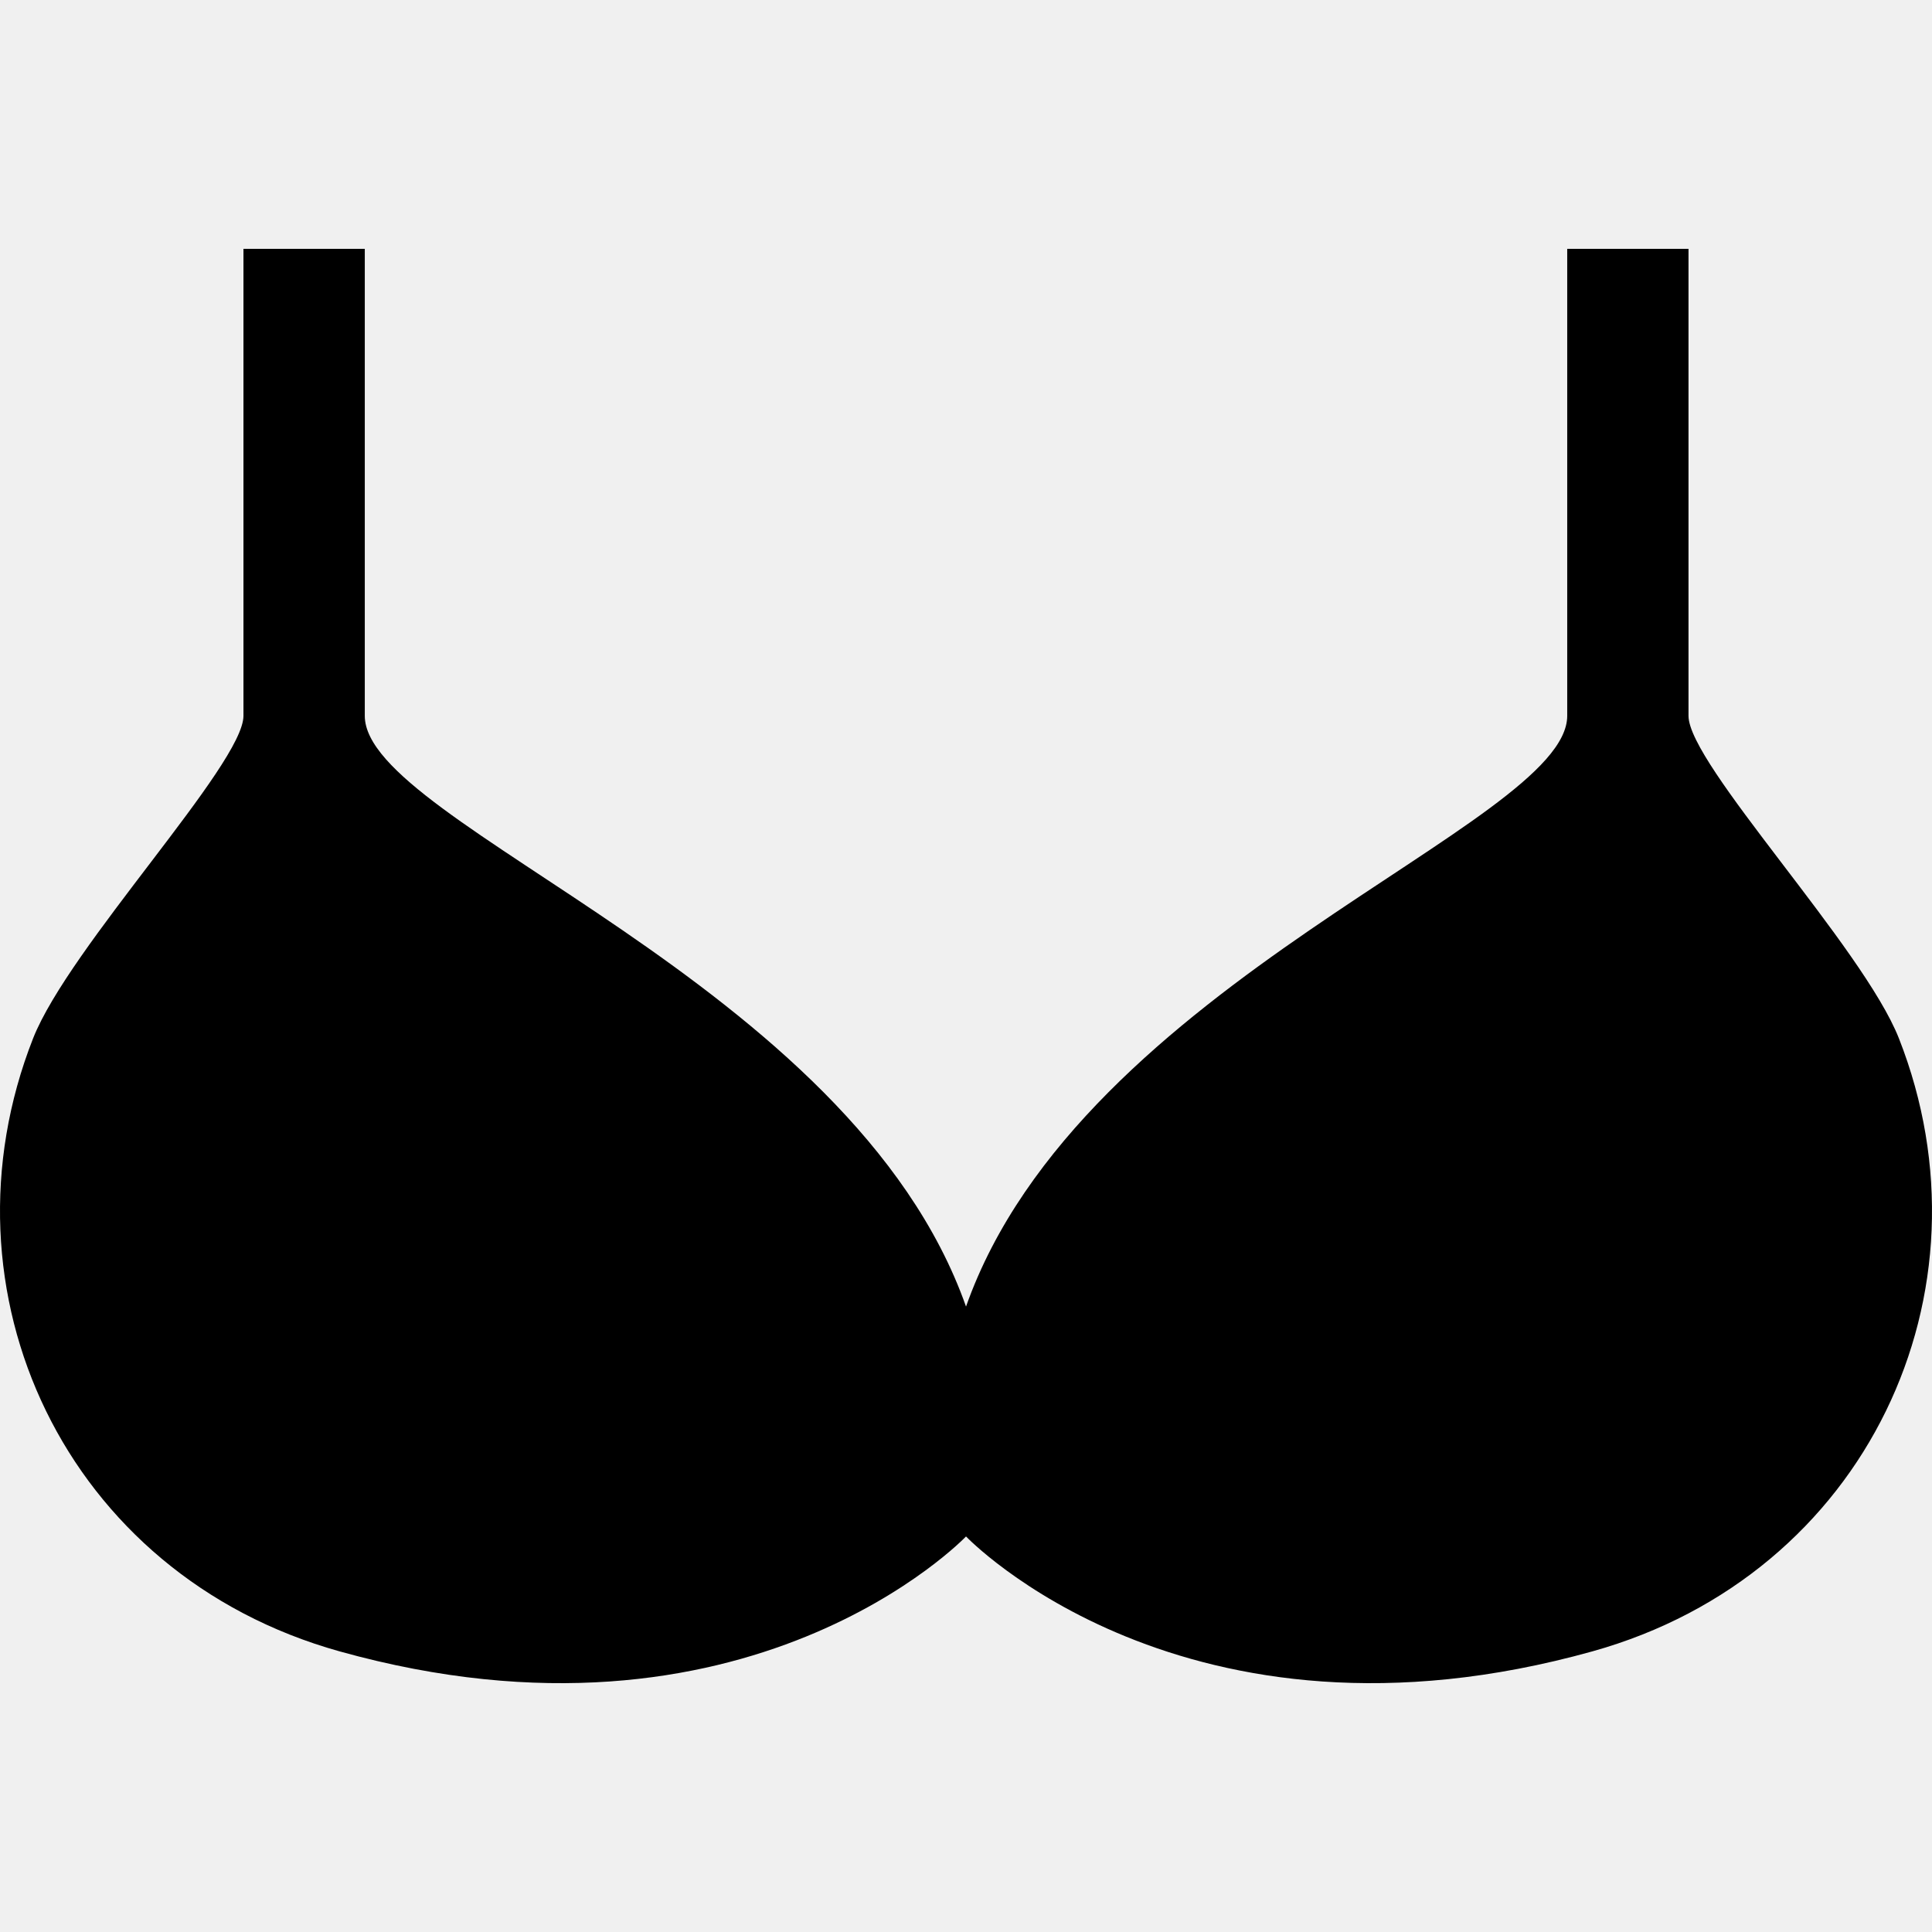
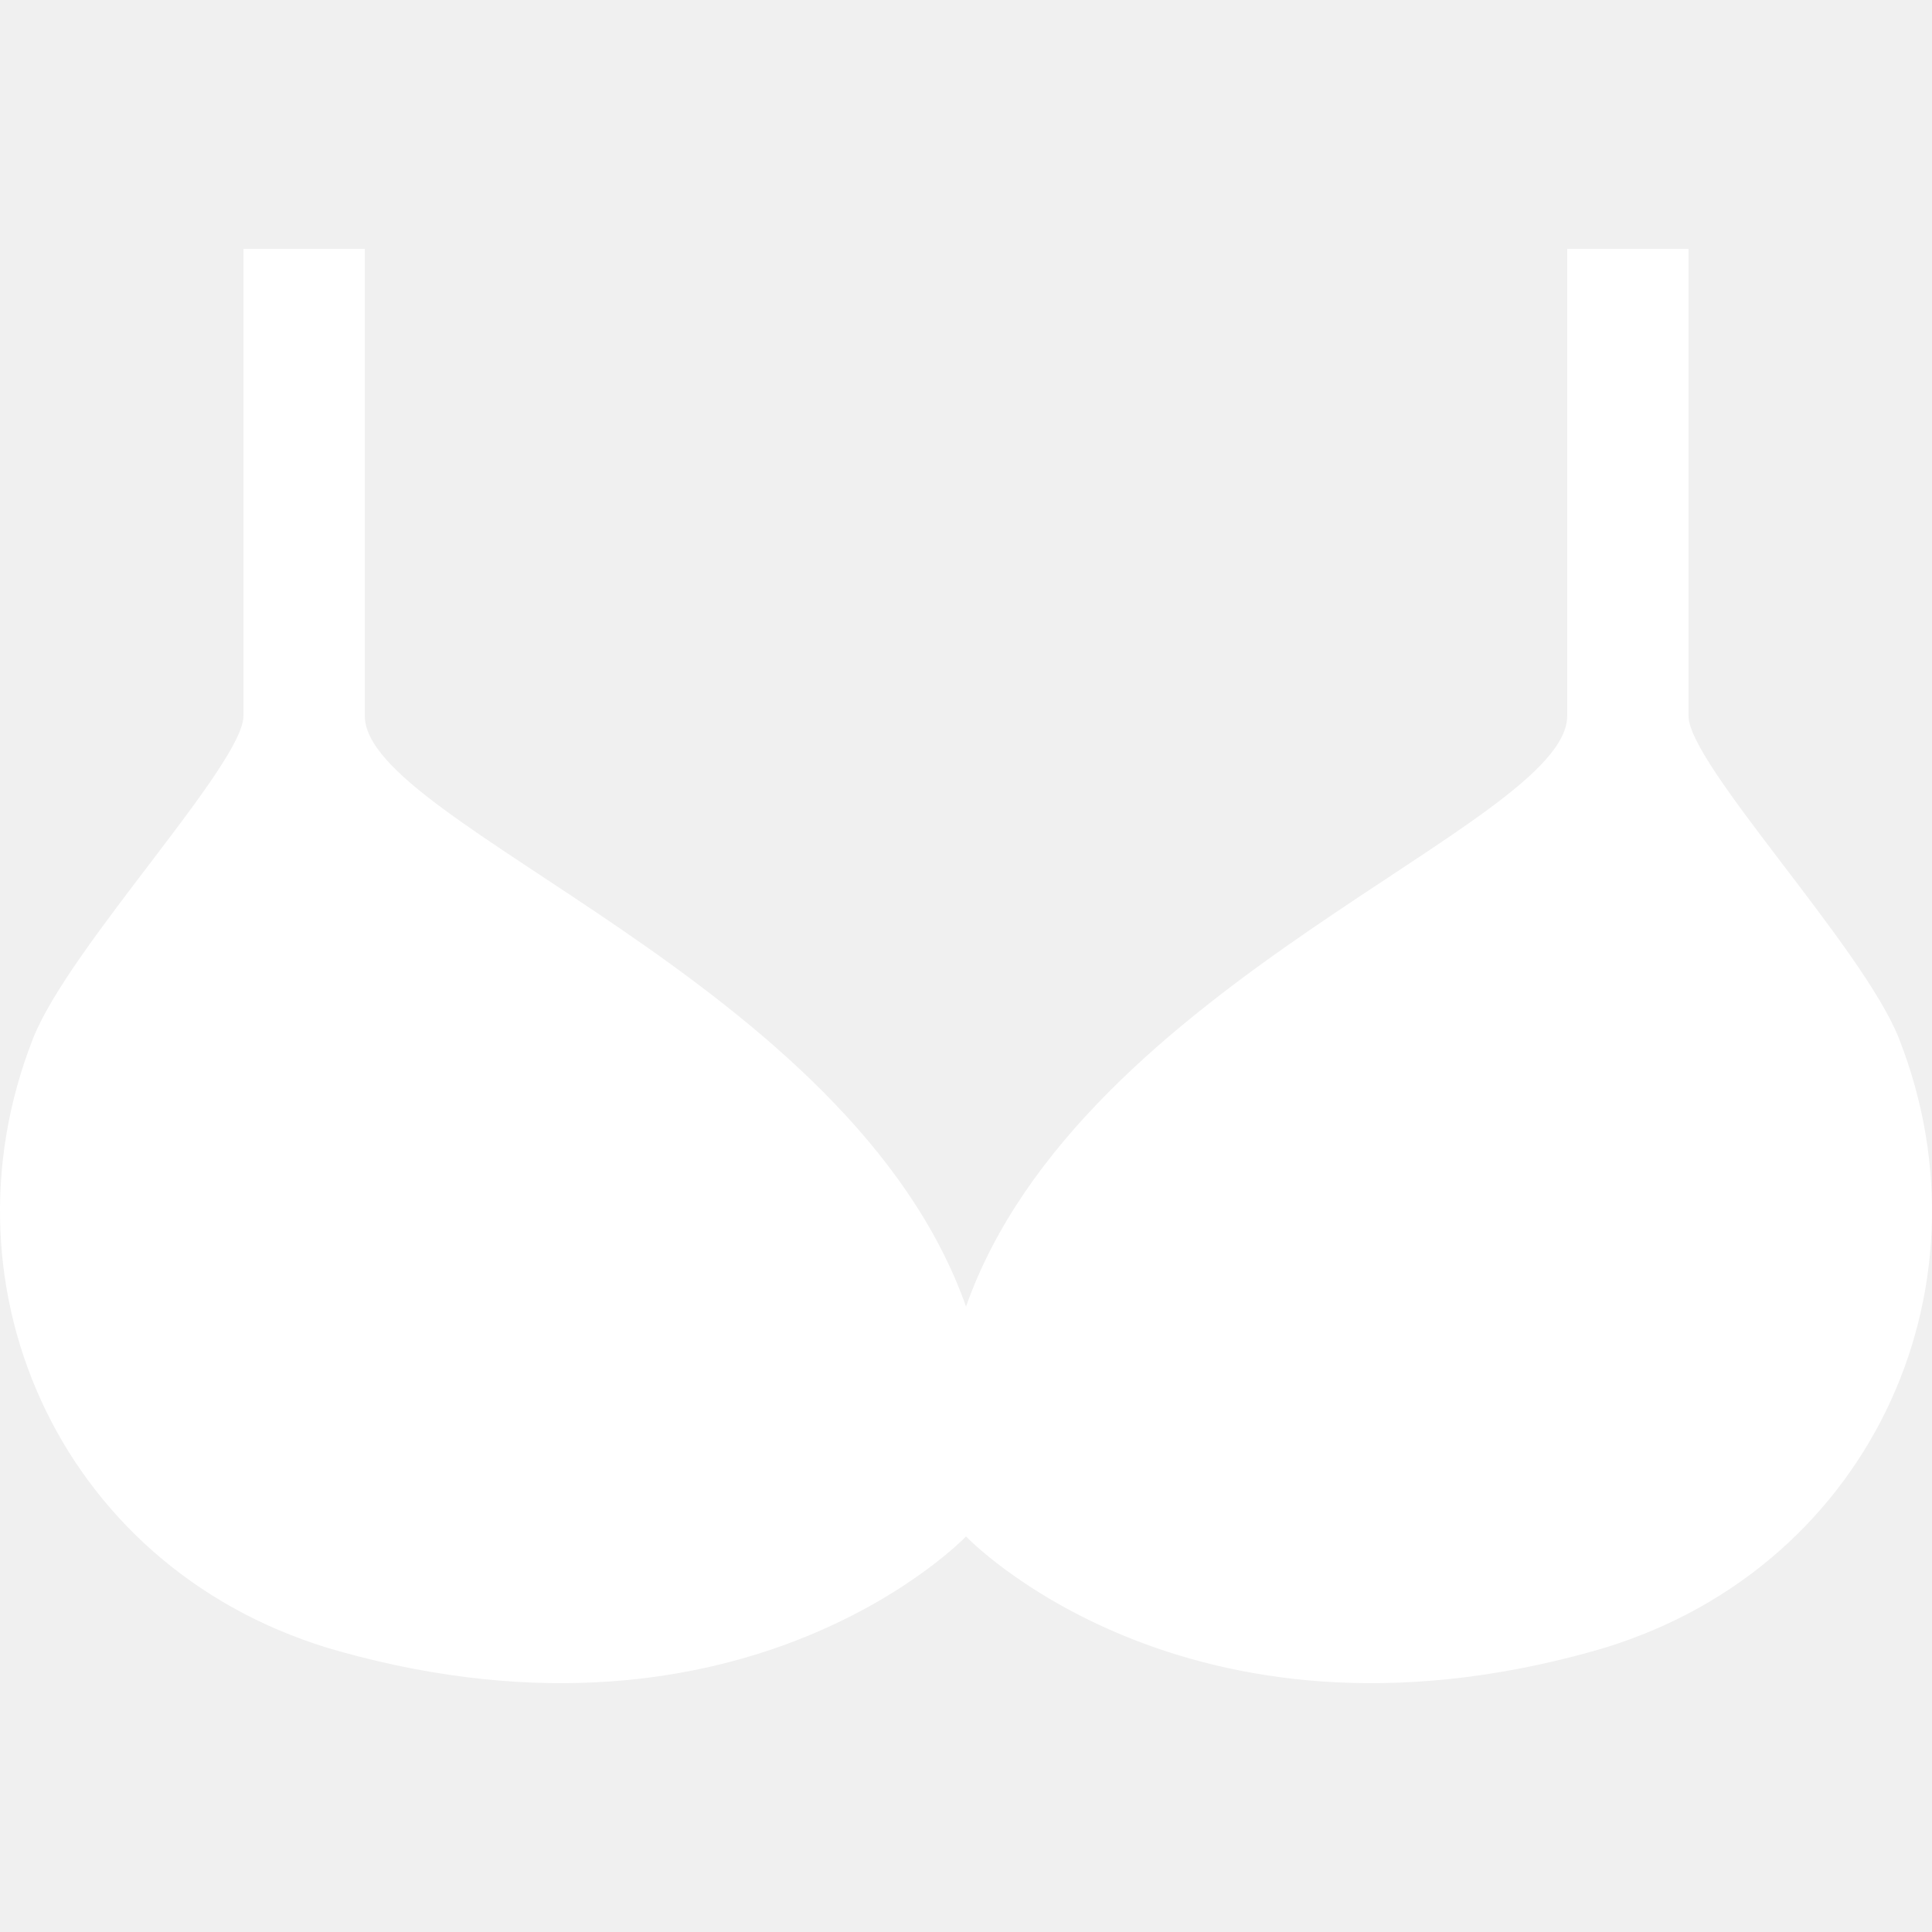
<svg xmlns="http://www.w3.org/2000/svg" height="800px" width="800px" version="1.1" id="_x32_" viewBox="0 0 512 512" xml:space="preserve">
  <style type="text/css">
- 	.st0{fill:#000000;}
+ 	.st0{fill:#fff;}
</style>
  <g>
    <path class="st0" d="M503.236,275.193c-9.515-24.183-55.765-72.628-55.765-85.491V65.942h-32.142v123.76   c0,28.934-128.874,70.272-159.323,156.555C225.546,259.974,96.673,218.637,96.673,189.703V65.942H64.519v123.76   c0,12.863-46.249,61.308-55.754,85.491c-26.358,67.023,8.462,142.128,81.21,162.431c108.221,30.208,166.03-30.449,166.03-30.449   s57.8,60.657,166.01,30.449C494.773,417.322,529.593,342.217,503.236,275.193z" />
  </g>
</svg>
